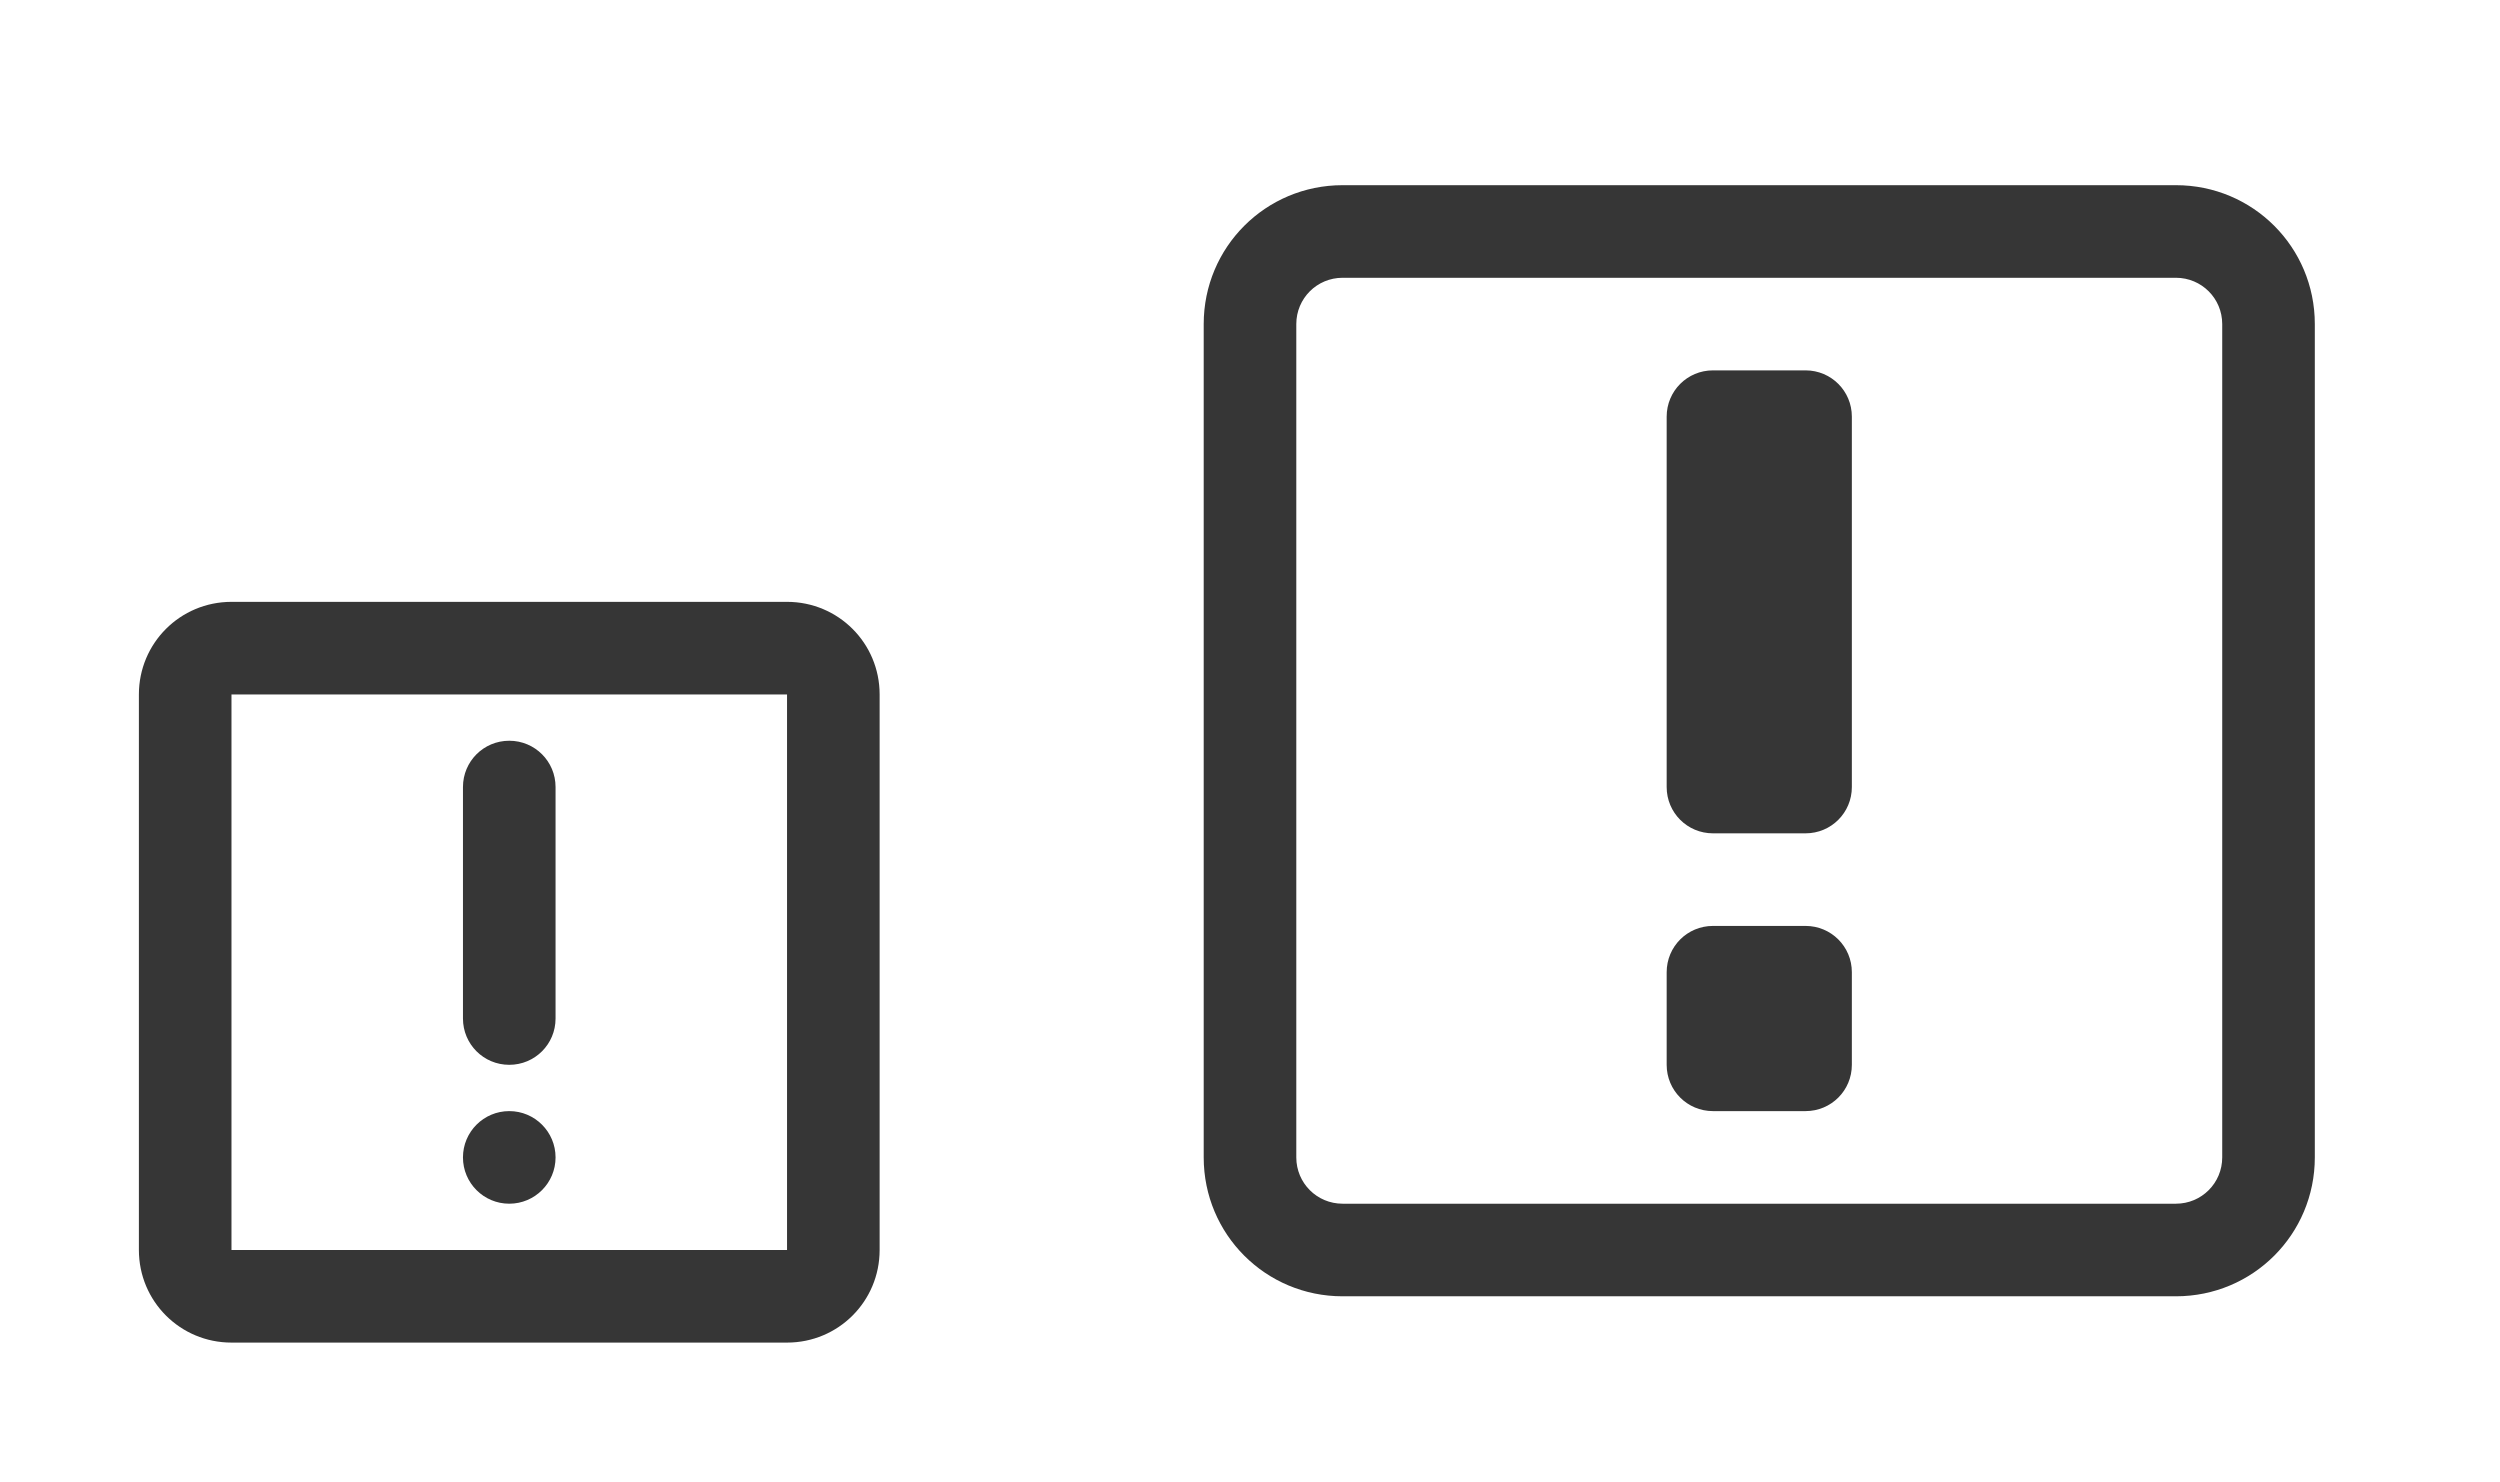
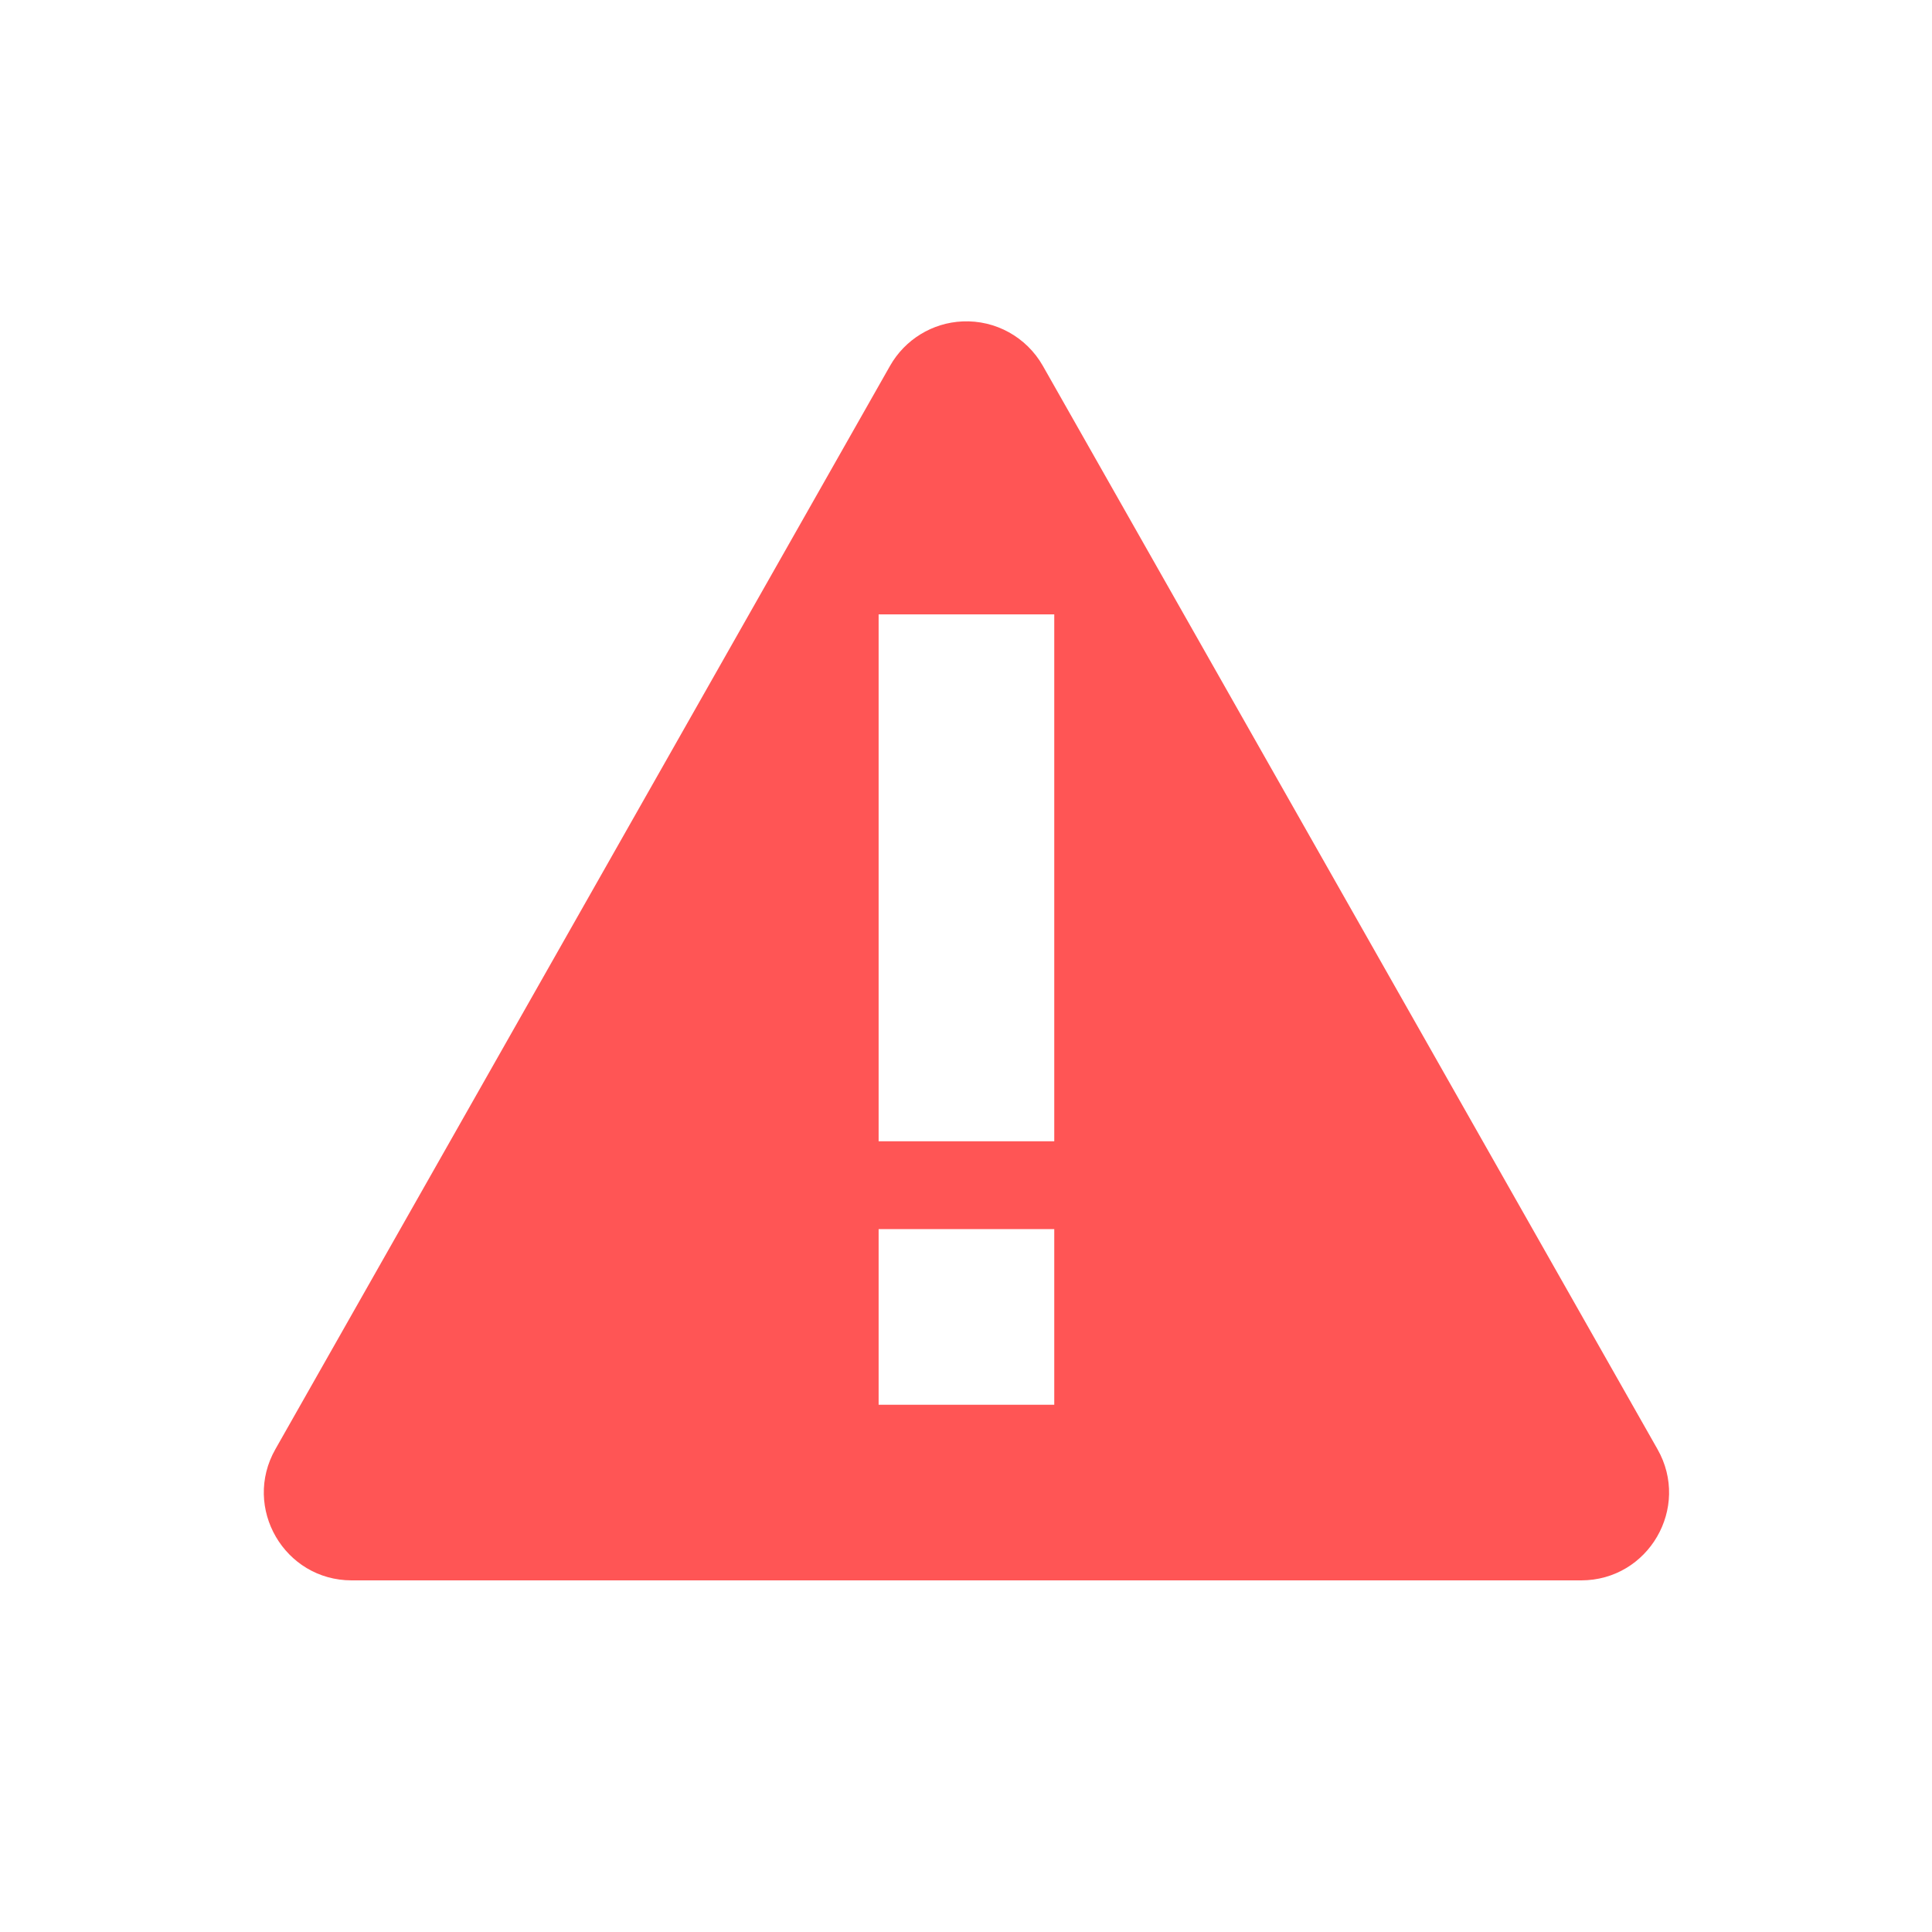
- <svg xmlns="http://www.w3.org/2000/svg" id="svg19" viewBox="0 0 54 32" version="1.1">
-   <defs id="defs5">
-     <style type="text/css" id="current-color-scheme"> .ColorScheme-Text { color:#363636; } </style>
+ <svg xmlns="http://www.w3.org/2000/svg" width="22" height="22" version="1.1" viewBox="0 0 22 22">
+   <defs>
+     <style id="current-color-scheme" type="text/css">.ColorScheme-Text { color:#333333; } .ColorScheme-Highlight { color:#5294e2; } .ColorScheme-ButtonBackground { color:#333333; }</style>
  </defs>
  <g id="apport">
-     <path id="path7" fill="none" d="m22 0v32h32v-32z" />
-     <path id="path9" fill="currentColor" d="m29 4c-1.662 0-3 1.338-3 3v18c0 1.662 1.338 3 3 3h18c1.662 0 3-1.338 3-3v-18c0-1.662-1.338-3-3-3h-18zm0 2h18c0.554 0 1 0.446 1 1v18c0 0.554-0.446 1-1 1h-18c-0.554 0-1-0.446-1-1v-18c0-0.554 0.446-1 1-1zm8 2c-0.554 0-1 0.446-1 1v8c0 0.554 0.446 1 1 1h2c0.554 0 1-0.446 1-1v-8c0-0.554-0.446-1-1-1h-2zm0 12c-0.554 0-1 0.446-1 1v2c0 0.554 0.446 1 1 1h2c0.554 0 1-0.446 1-1v-2c0-0.554-0.446-1-1-1h-2z" class="ColorScheme-Text" />
-   </g>
-   <g id="22-22-apport">
-     <path id="path12" fill="none" d="m0 10v22h22v-22z" />
-     <g id="g16" fill="currentColor" class="ColorScheme-Text">
-       <path id="path14" d="m5 13c-1.108 0-2 0.892-2 2v12c0 1.108 0.892 2 2 2h12c1.108 0 2-0.892 2-2v-12c0-1.108-0.892-2-2-2h-12zm0 2h12v12h-12v-12zm6 1c-0.554 0-1 0.446-1 1v5c0 0.554 0.446 1 1 1s1-0.446 1-1v-5c0-0.554-0.446-1-1-1zm0 8a1 1 0 0 0-1 1 1 1 0 0 0 1 1 1 1 0 0 0 1-1 1 1 0 0 0-1-1z" />
+     <rect y="-.002" width="22" height="22" fill="currentColor" opacity=".001" />
+     <g transform="translate(-302 358)" enable-background="new">
+       <path class="warning" d="m312.96-354.34c-0.343 0.015-0.654 0.206-0.824 0.504l-7 12.338c-0.379 0.667 0.103 1.494 0.869 1.494h14c0.767-3.2e-4 1.248-0.828 0.869-1.494l-7-12.338c-0.186-0.326-0.539-0.521-0.914-0.504zm-0.955 3.336h2v6h-2zm0 7h2v2h-2z" color="#000000" color-rendering="auto" enable-background="accumulate" fill="#f55" fill-rule="evenodd" image-rendering="auto" shape-rendering="auto" solid-color="#000000" style="isolation:auto;mix-blend-mode:normal;text-decoration-color:#000000;text-decoration-line:none;text-decoration-style:solid;text-indent:0;text-transform:none;white-space:normal" />
+       <rect x="305" y="-355" width="16" height="16" color="#bebebe" fill="none" />
    </g>
  </g>
</svg>
